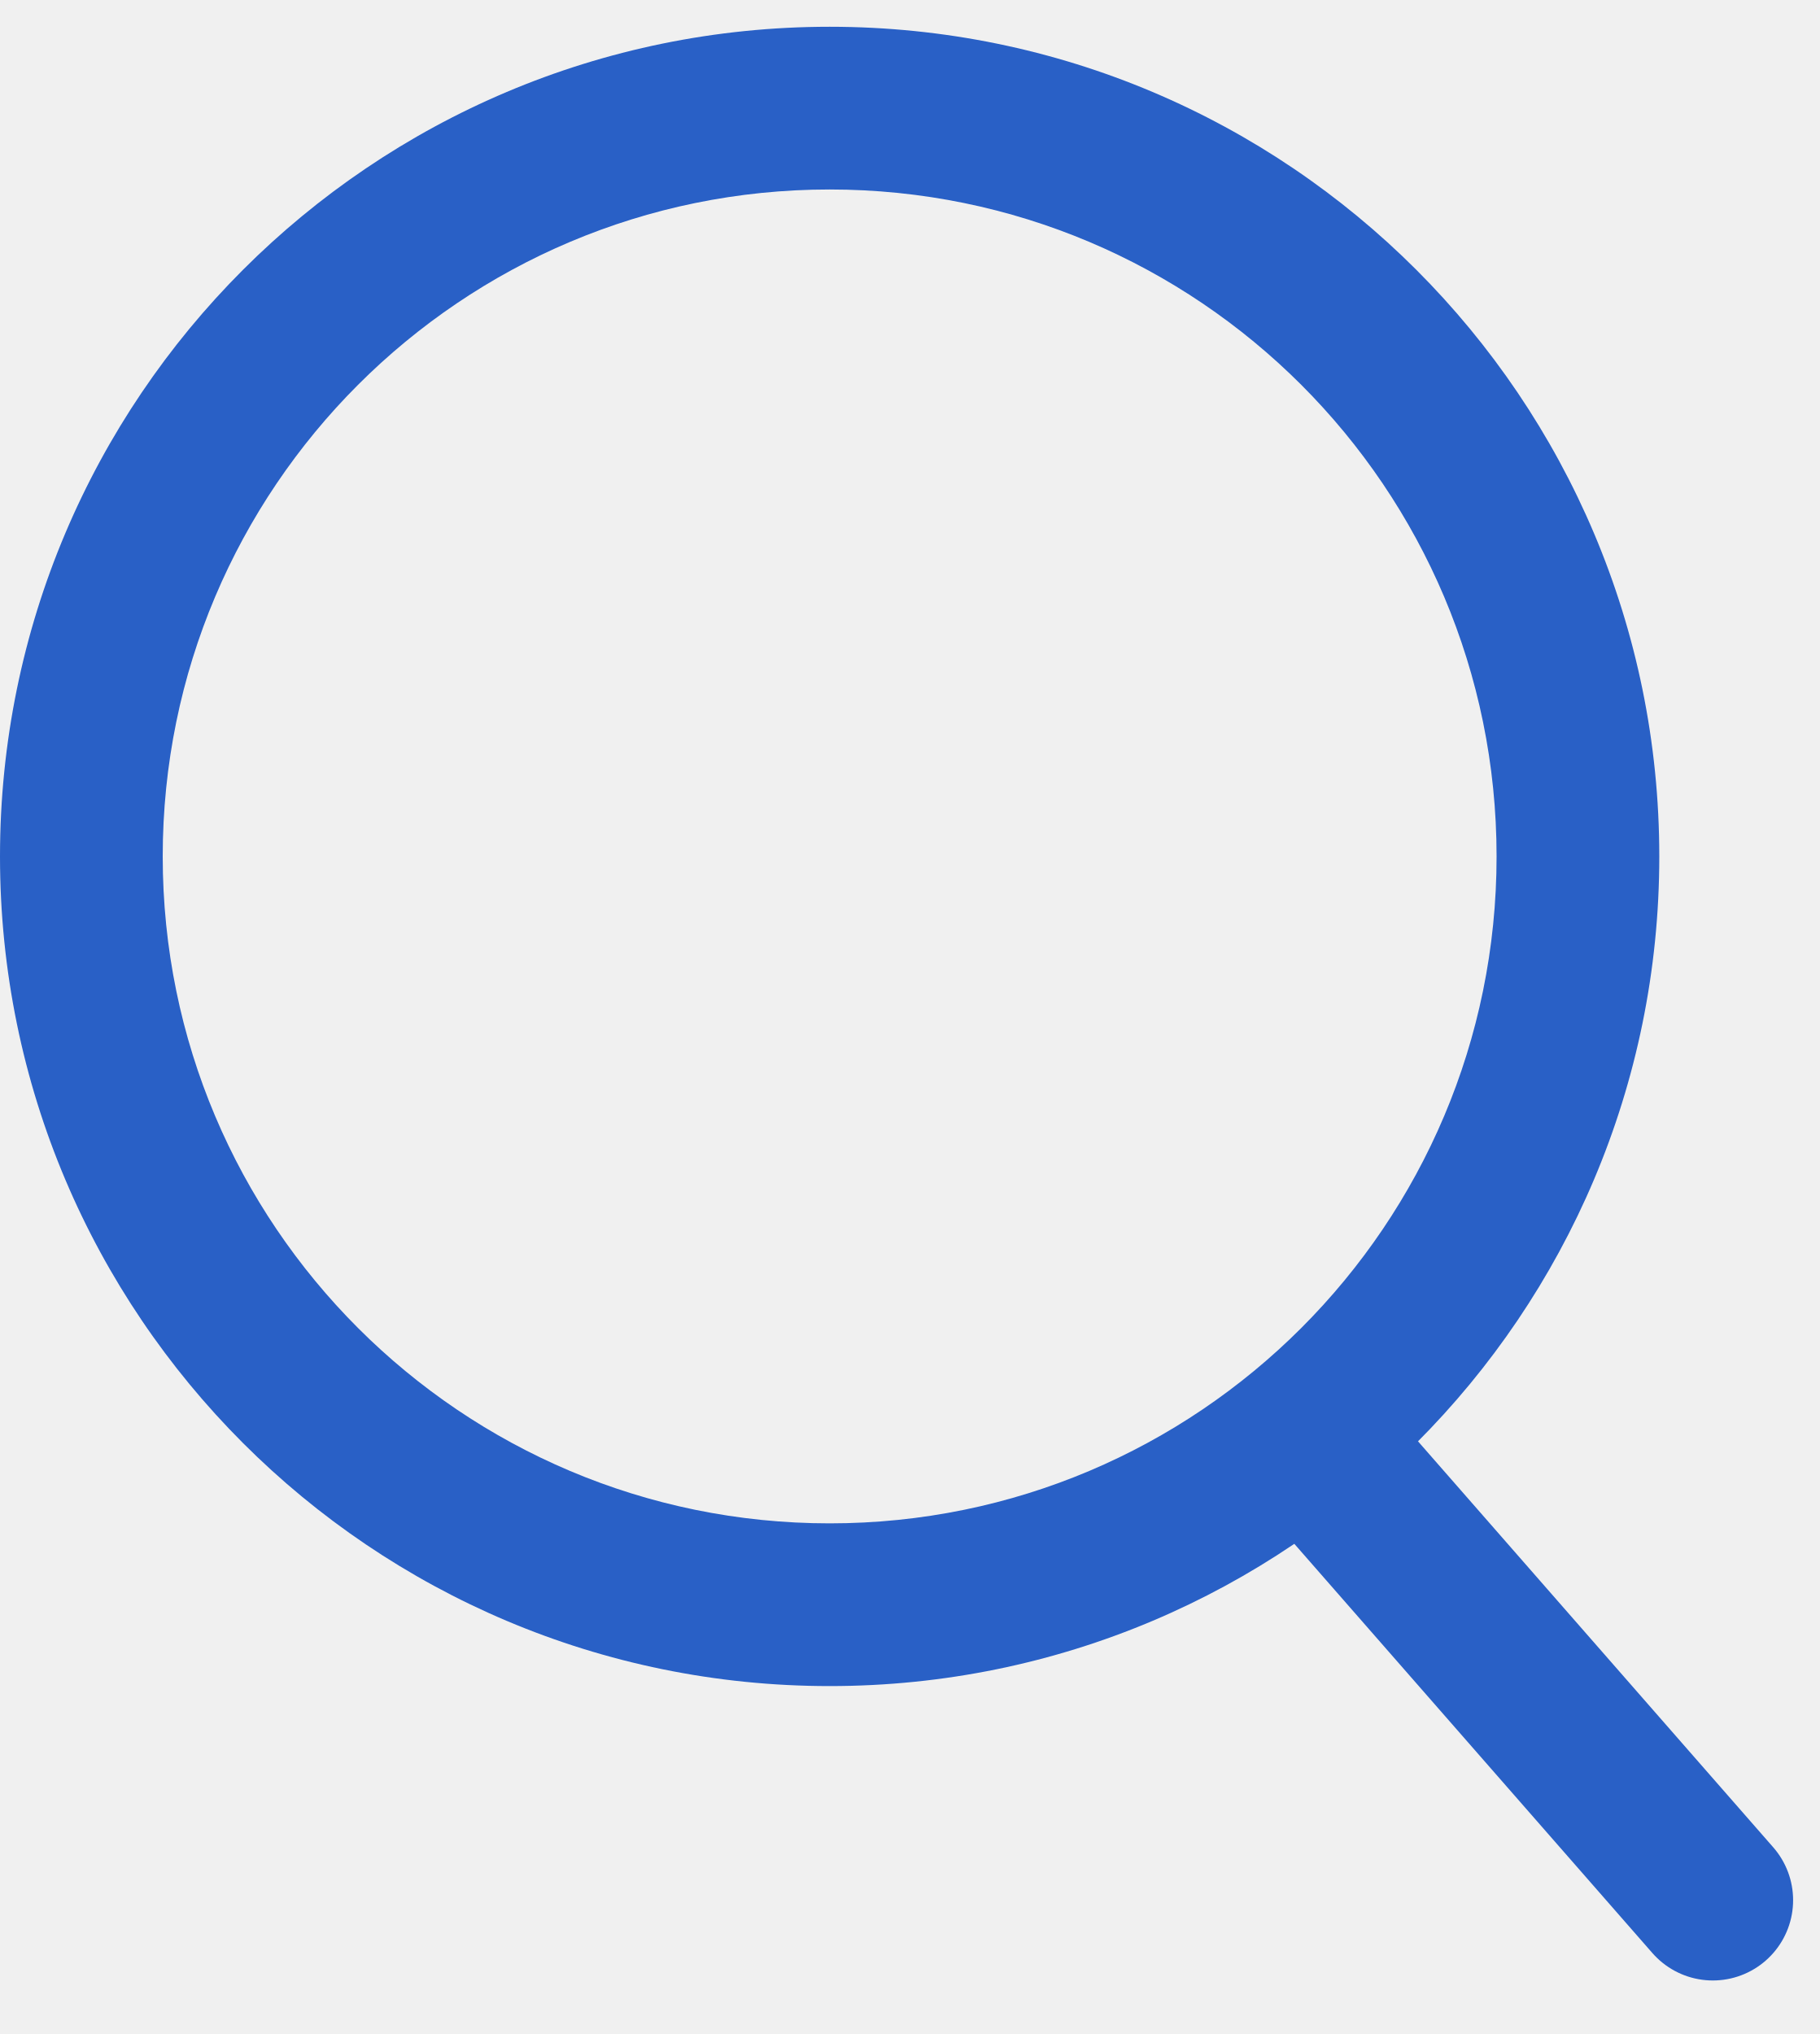
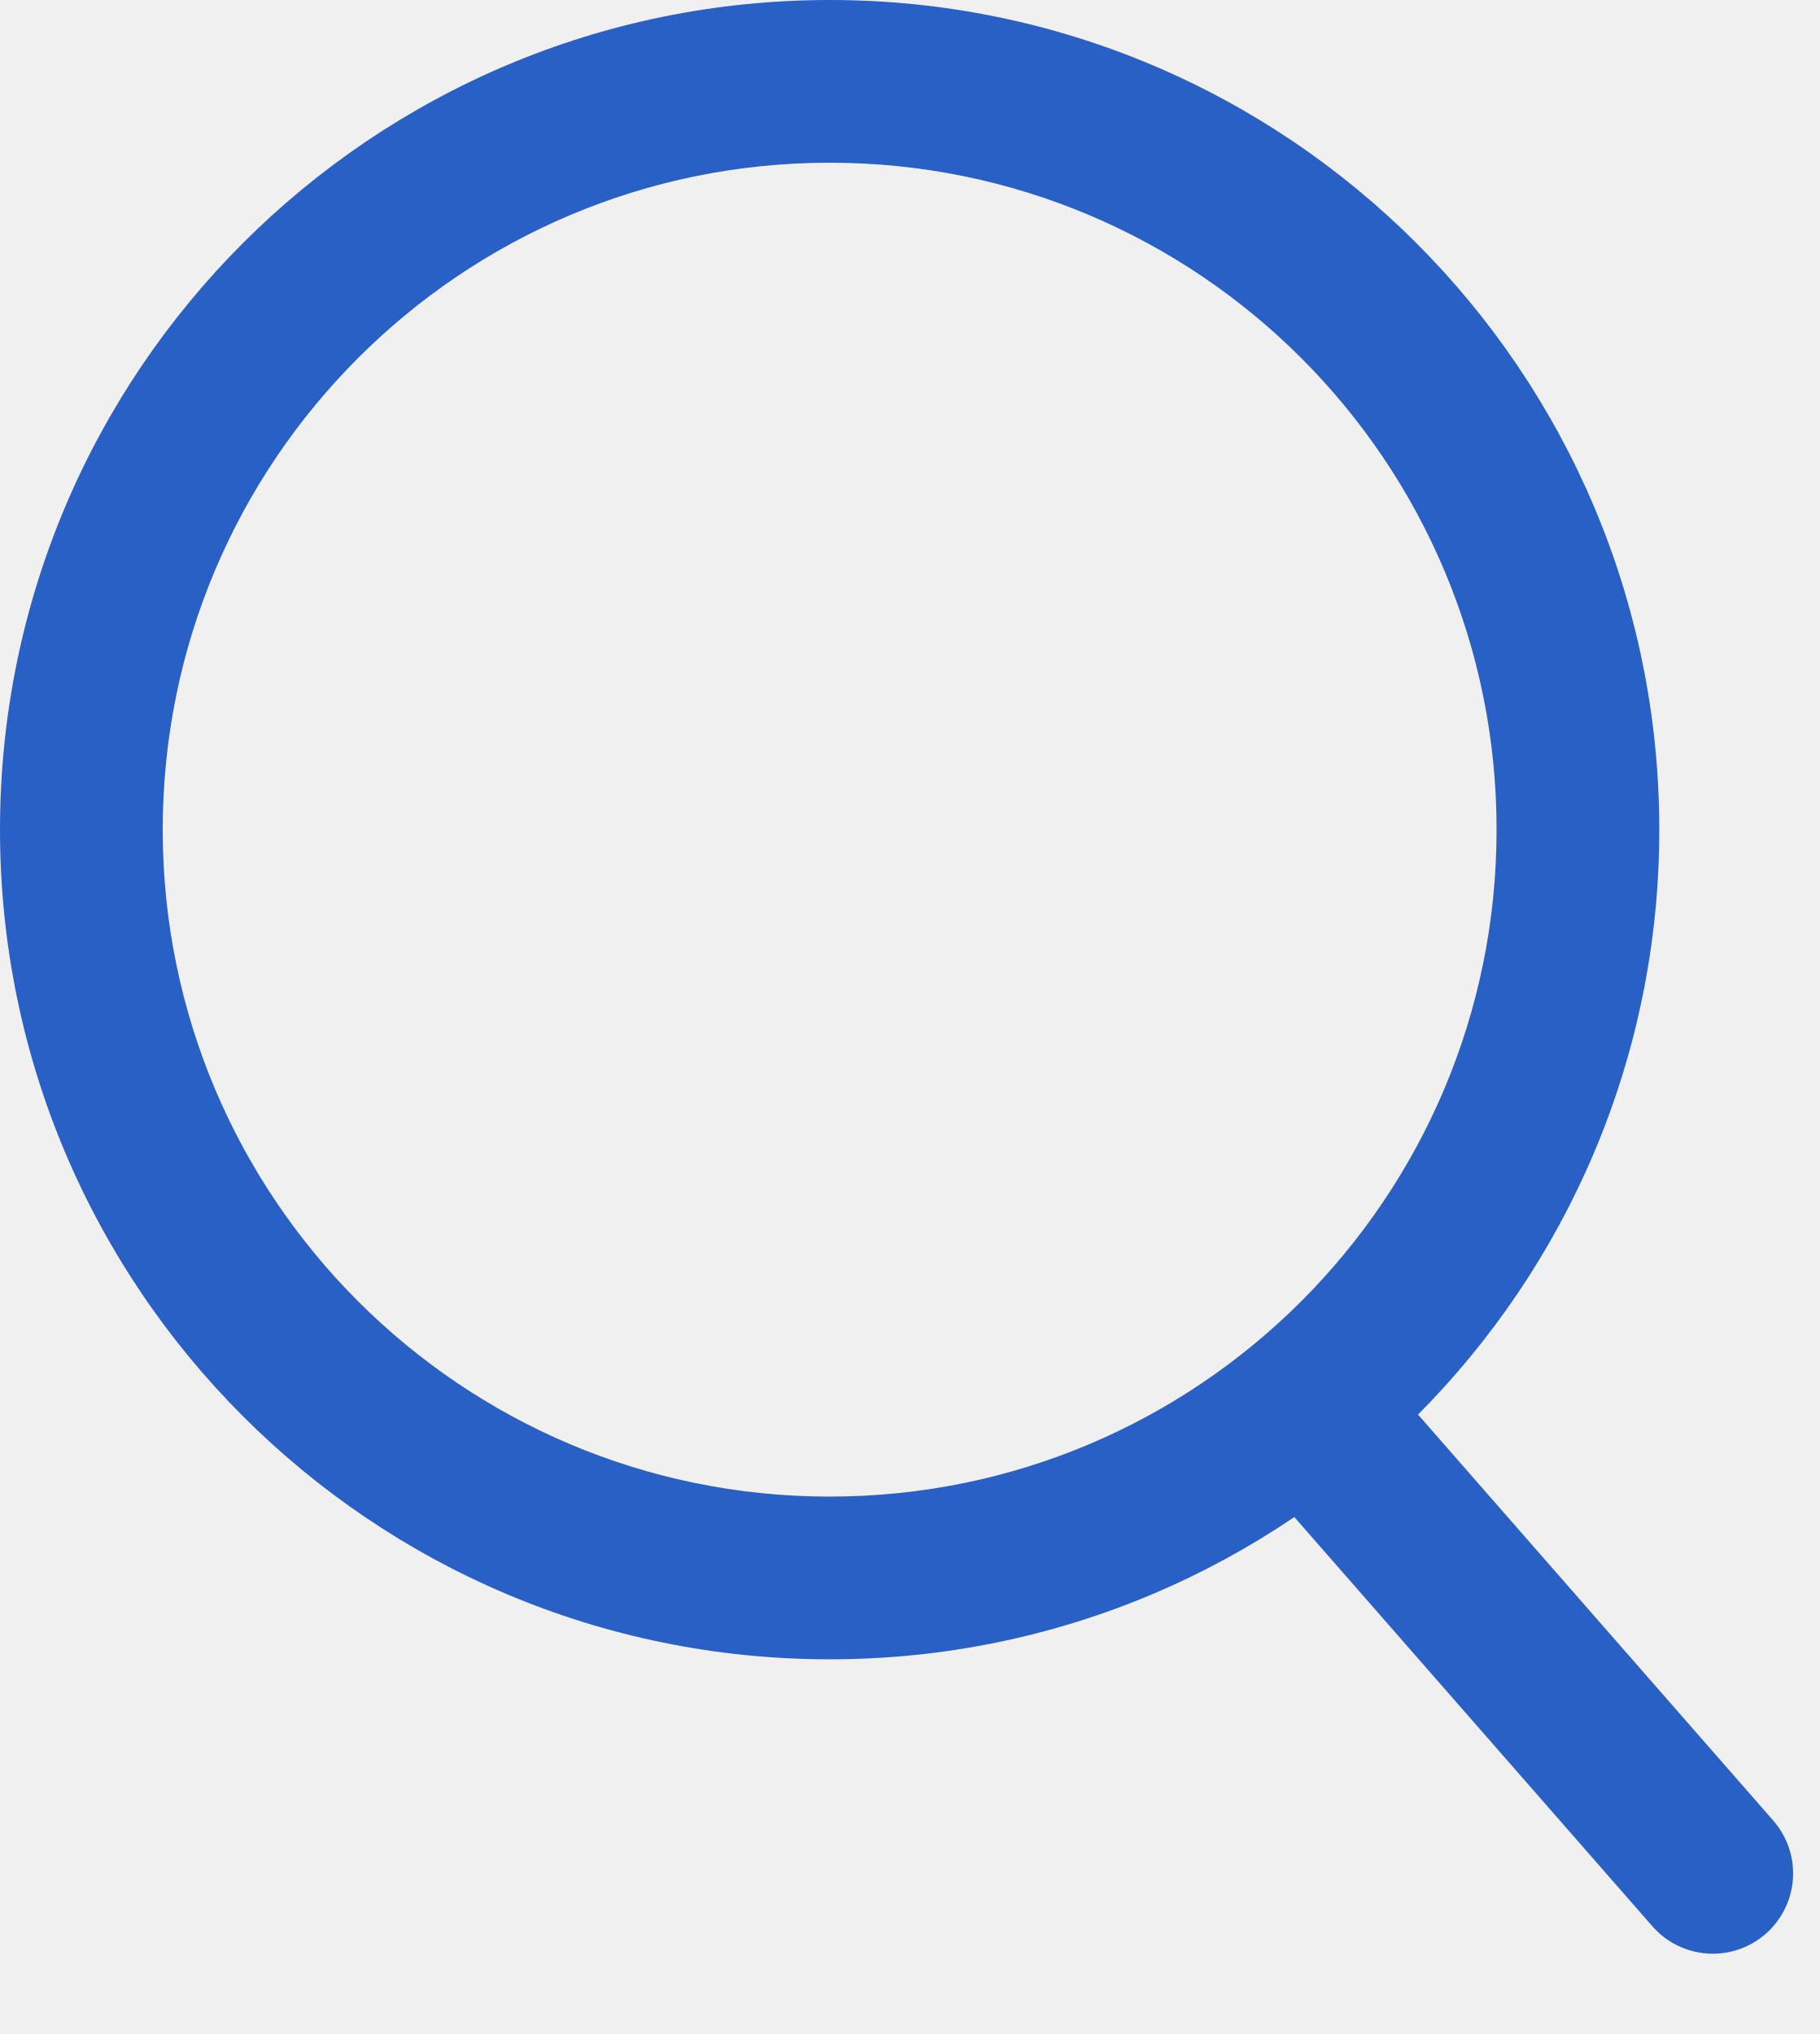
<svg xmlns="http://www.w3.org/2000/svg" width="17" height="19" viewBox="0 0 17 19" fill="none">
-   <g id="Frame 116">
-     <g id="Ellipse 37">
-       <mask id="path-1-inside-1_1634_1159" fill="white">
-         <path d="M15.5 8C15.5 12.28 12.03 15.75 7.75 15.75C3.47 15.75 0 12.28 0 8C0 3.72 3.47 0.25 7.75 0.25C12.03 0.25 15.5 3.72 15.5 8ZM1.52 8C1.52 11.441 4.309 14.23 7.75 14.23C11.191 14.23 13.98 11.441 13.98 8C13.98 4.559 11.191 1.77 7.75 1.77C4.309 1.77 1.52 4.559 1.52 8Z" />
-       </mask>
-       <path d="M15.5 8C15.5 12.28 12.03 15.75 7.75 15.75C3.47 15.75 0 12.28 0 8C0 3.72 3.47 0.25 7.75 0.25C12.03 0.25 15.5 3.72 15.5 8ZM1.52 8C1.52 11.441 4.309 14.23 7.75 14.23C11.191 14.23 13.98 11.441 13.98 8C13.98 4.559 11.191 1.77 7.75 1.77C4.309 1.77 1.52 4.559 1.52 8Z" fill="#2960C6" stroke="#2960C6" stroke-width="2" mask="url(#path-1-inside-1_1634_1159)" />
-     </g>
-     <path id="Line 25" d="M12.5 13.75L16 17.75" stroke="#2960C6" stroke-width="1.5" stroke-linecap="round" />
-   </g>
+   <mask id="path-1-inside-1_1664_1176" fill="white">
+     <path d="M15.5 7.75C15.5 12.03 12.03 15.5 7.75 15.5C3.47 15.5 0 12.03 0 7.75C0 3.47 3.47 0 7.75 0C12.03 0 15.5 3.47 15.5 7.75ZM1.52 7.75C1.52 11.191 4.309 13.98 7.75 13.98C11.191 13.98 13.98 11.191 13.98 7.75C13.98 4.309 11.191 1.52 7.75 1.52C4.309 1.52 1.52 4.309 1.52 7.75Z" />
+   </mask>
+   <path d="M15.5 7.75C15.5 12.03 12.03 15.5 7.75 15.5C3.47 15.5 0 12.03 0 7.75C0 3.47 3.47 0 7.75 0C12.03 0 15.5 3.47 15.5 7.75ZM1.52 7.75C1.52 11.191 4.309 13.98 7.75 13.98C11.191 13.98 13.98 11.191 13.98 7.75C13.98 4.309 11.191 1.52 7.75 1.52C4.309 1.52 1.52 4.309 1.52 7.75Z" fill="#2960C6" stroke="#2960C6" stroke-width="2" mask="url(#path-1-inside-1_1664_1176)" />
+   <path d="M12.5 13.5L16 17.5" stroke="#2960C6" stroke-width="1.5" stroke-linecap="round" />
</svg>
